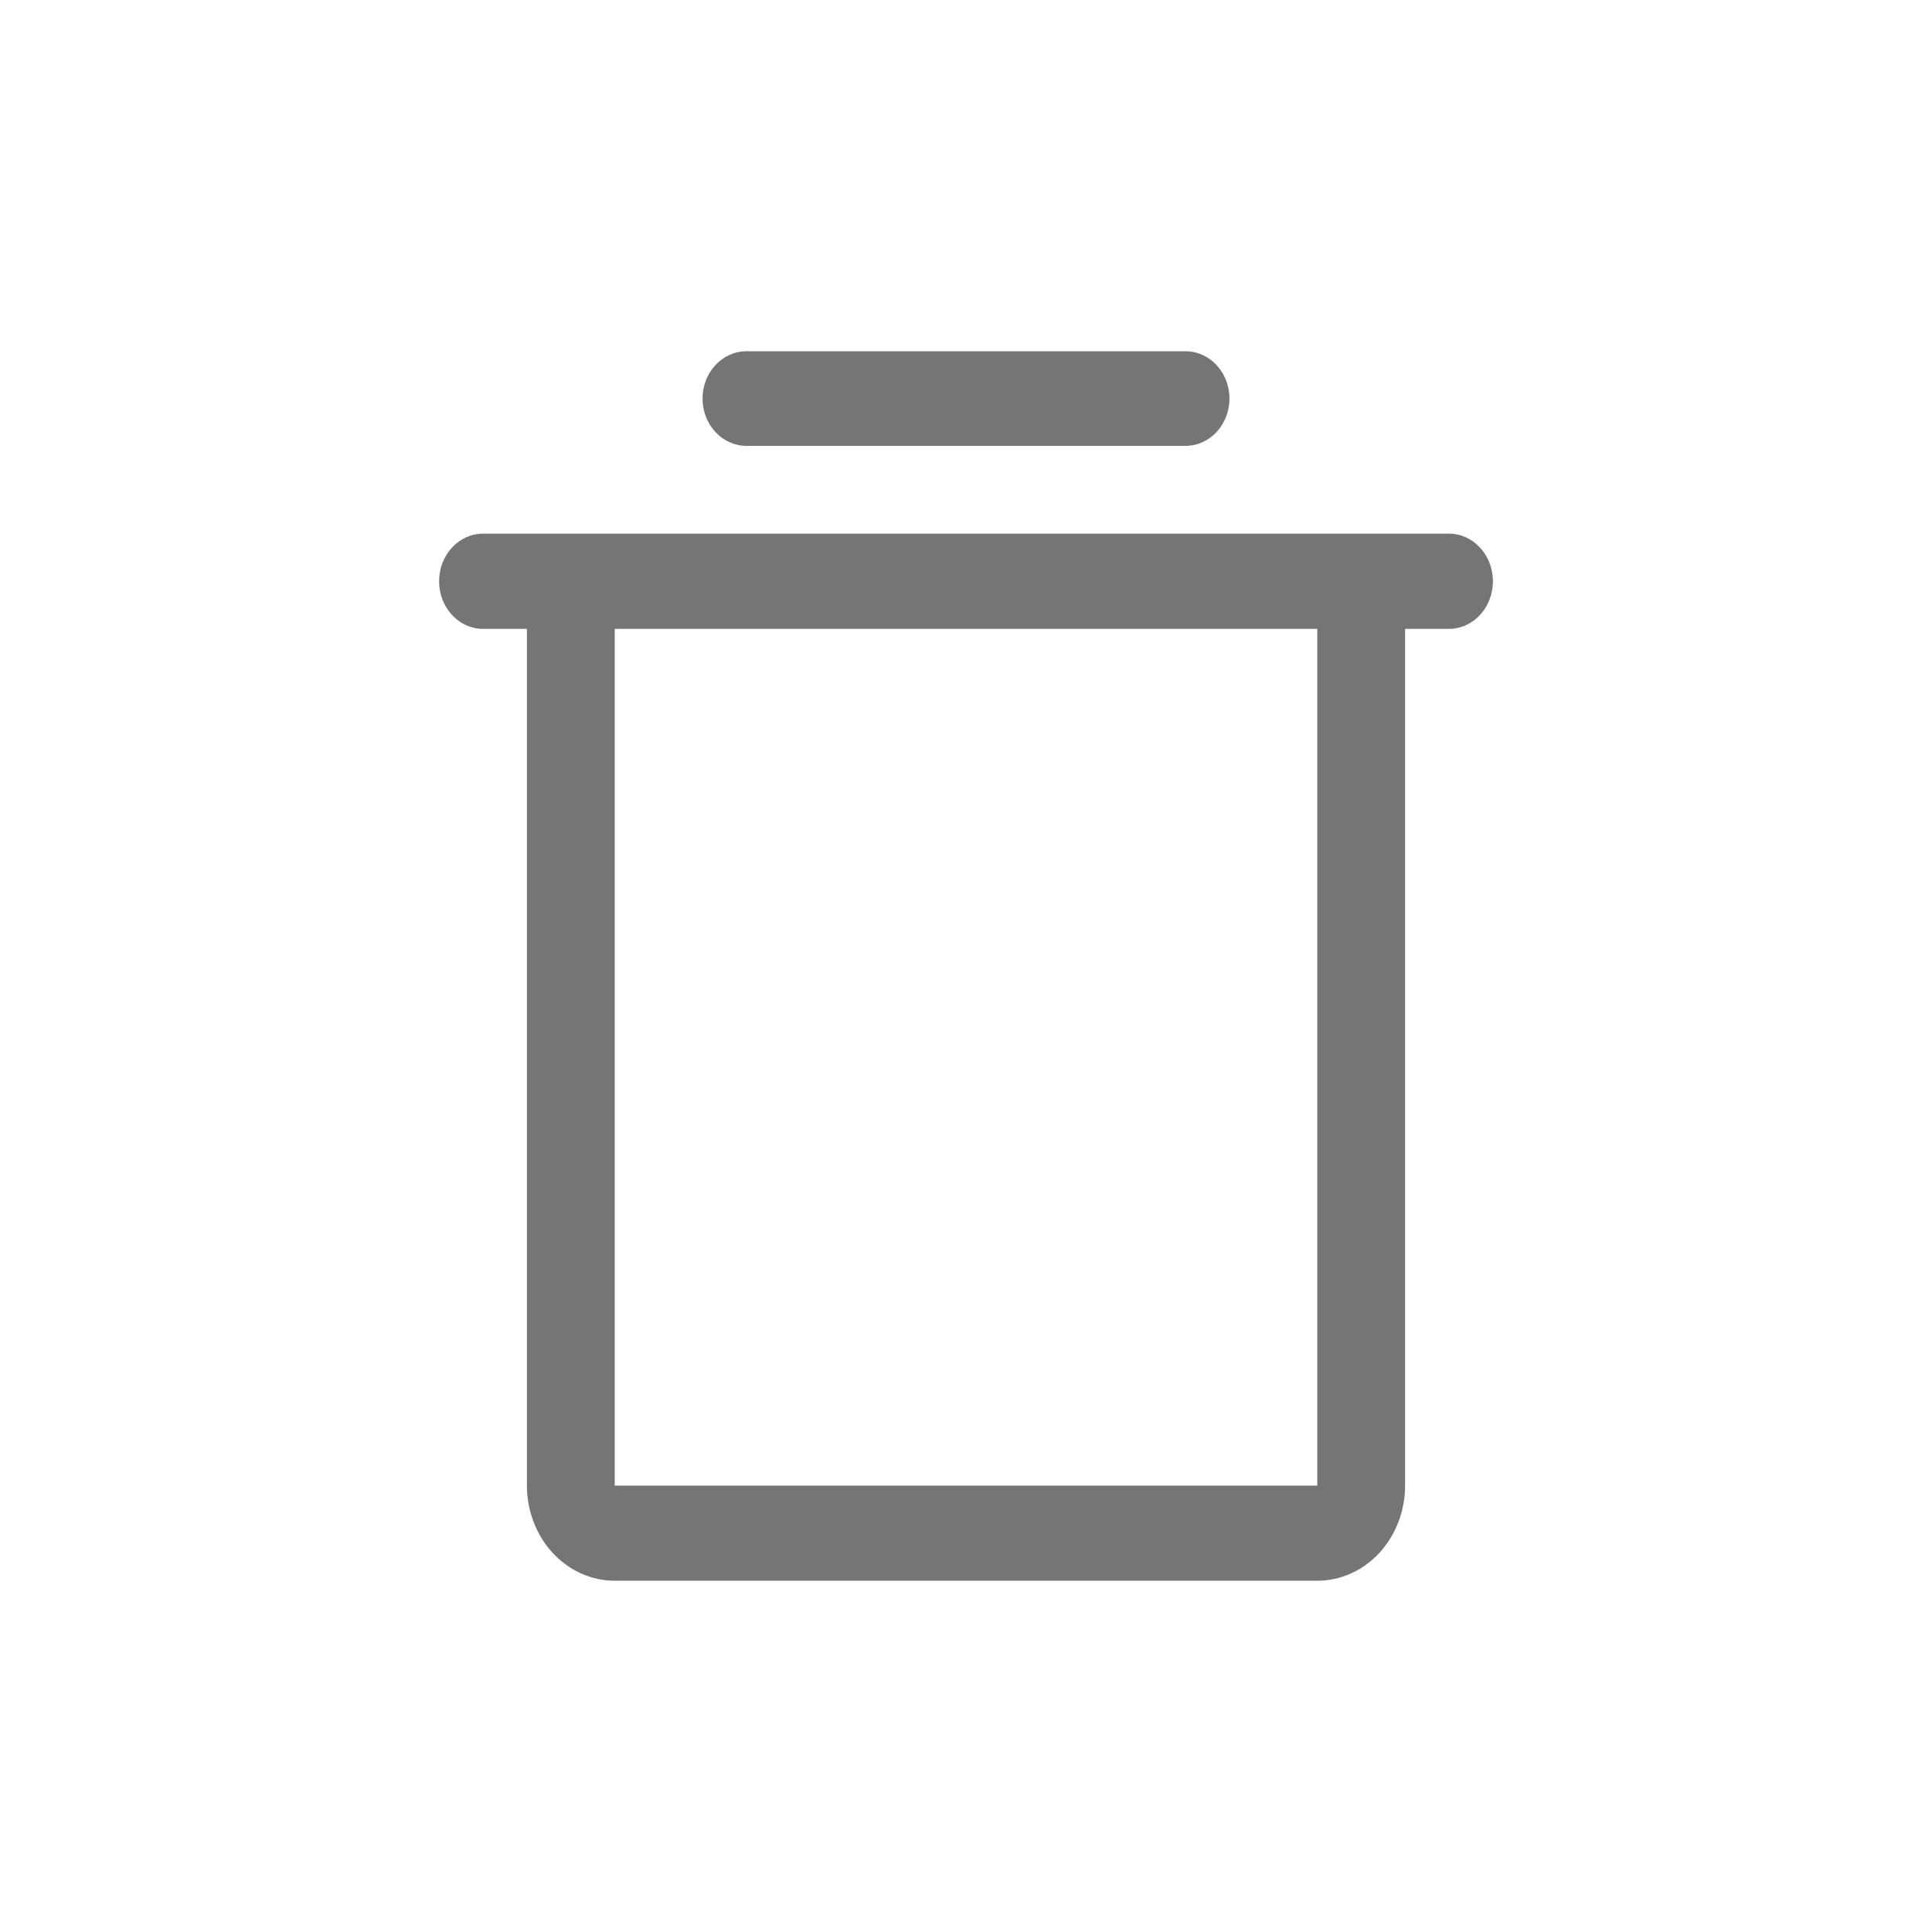
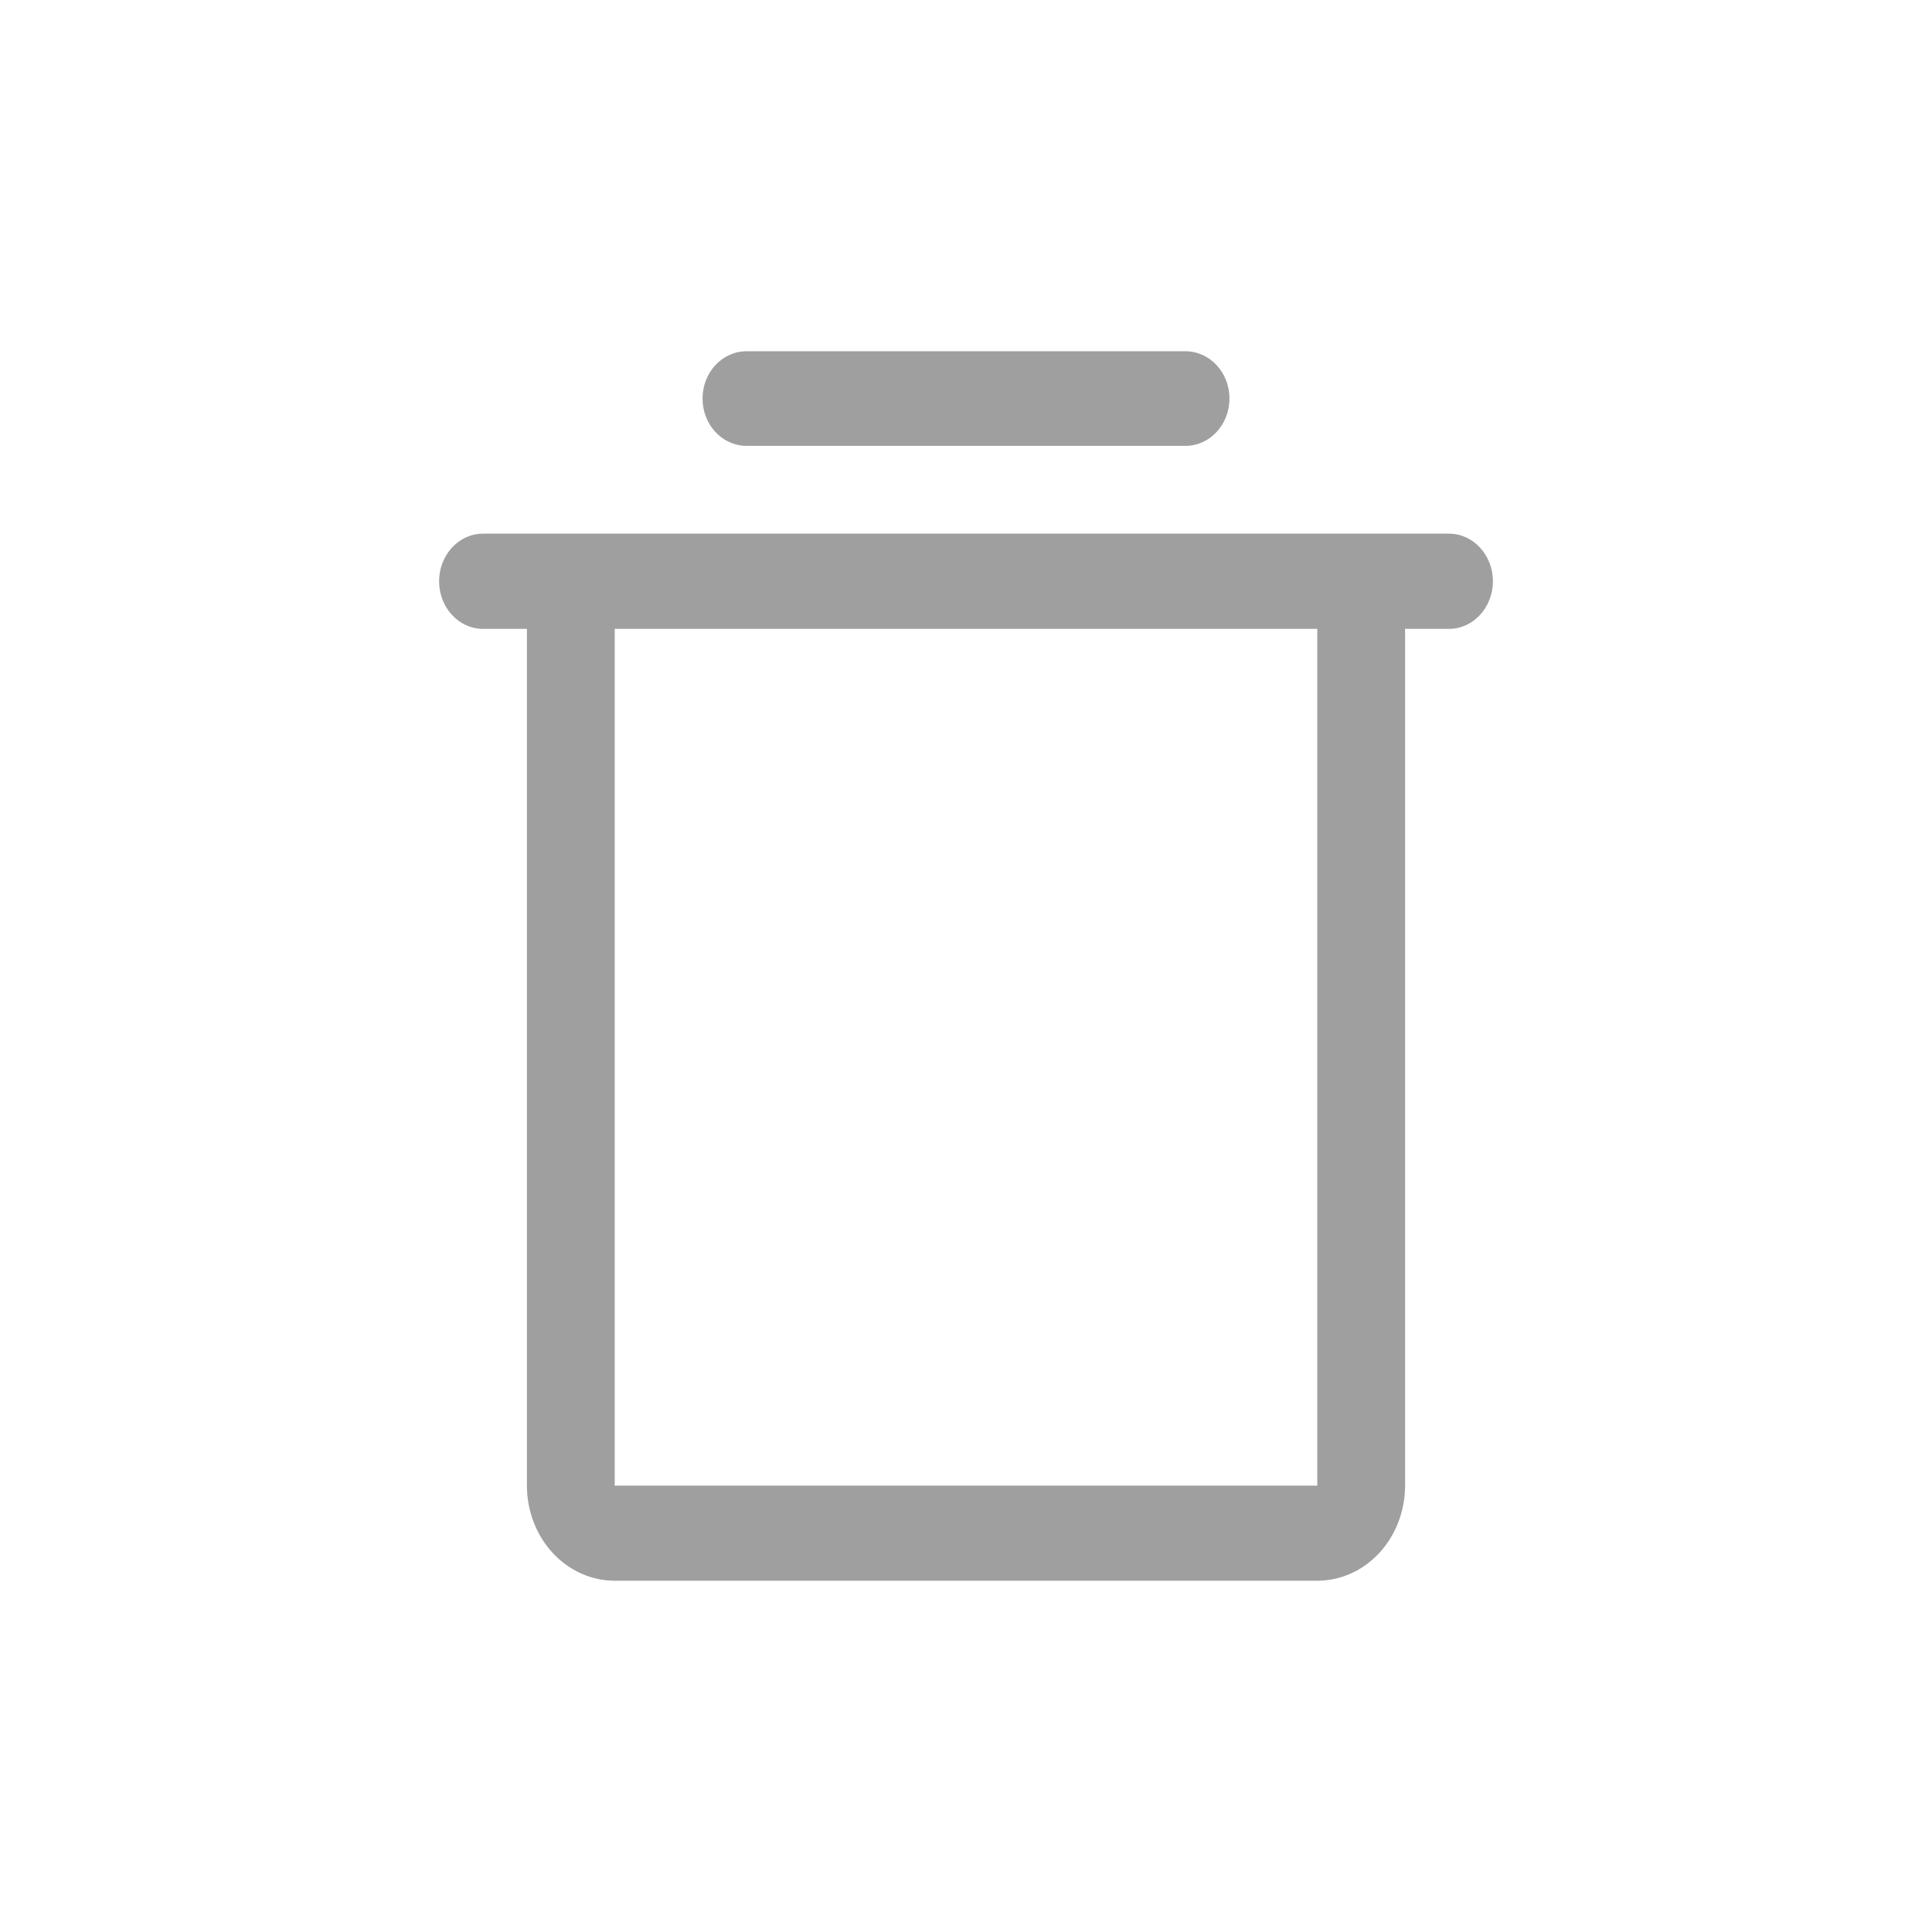
<svg xmlns="http://www.w3.org/2000/svg" width="22" height="22" viewBox="0 0 22 22" fill="none">
-   <path d="M13.5 4C13.776 4 14 4.241 14 4.538C14 4.836 13.776 5.077 13.5 5.077H8.5C8.224 5.077 8 4.836 8 4.538C8 4.241 8.224 4 8.5 4H13.5Z" fill="#757575" style="fill:#757575;fill:color(display-p3 0.459 0.459 0.459);fill-opacity:1;" />
-   <path d="M16.5 6.077C16.776 6.077 17 6.32 17 6.619C17 6.918 16.776 7.161 16.5 7.161H16V16.917C16 17.204 15.894 17.48 15.707 17.683C15.52 17.886 15.265 18 15 18H7C6.735 18 6.481 17.886 6.293 17.683C6.106 17.48 6 17.204 6 16.917V7.161H5.5C5.224 7.161 5 6.918 5 6.619C5 6.32 5.224 6.077 5.5 6.077H16.5ZM7 7.161V16.917H15V7.161H7Z" fill="#757575" style="fill:#757575;fill:color(display-p3 0.459 0.459 0.459);fill-opacity:1;" />
+   <path d="M13.5 4C13.776 4 14 4.241 14 4.538C14 4.836 13.776 5.077 13.5 5.077H8.5C8.224 5.077 8 4.836 8 4.538C8 4.241 8.224 4 8.5 4H13.5Z" fill="#9F9F9F" style="fill:#9F9F9F;fill:color(display-p3 0.624 0.624 0.624);fill-opacity:1;" />
+   <path d="M16.5 6.077C16.776 6.077 17 6.32 17 6.619C17 6.918 16.776 7.161 16.5 7.161H16V16.917C16 17.204 15.894 17.48 15.707 17.683C15.52 17.886 15.265 18 15 18H7C6.735 18 6.481 17.886 6.293 17.683C6.106 17.48 6 17.204 6 16.917V7.161H5.5C5.224 7.161 5 6.918 5 6.619C5 6.32 5.224 6.077 5.5 6.077H16.5ZM7 7.161V16.917H15V7.161H7Z" fill="#9F9F9F" style="fill:#9F9F9F;fill:color(display-p3 0.624 0.624 0.624);fill-opacity:1;" />
</svg>
